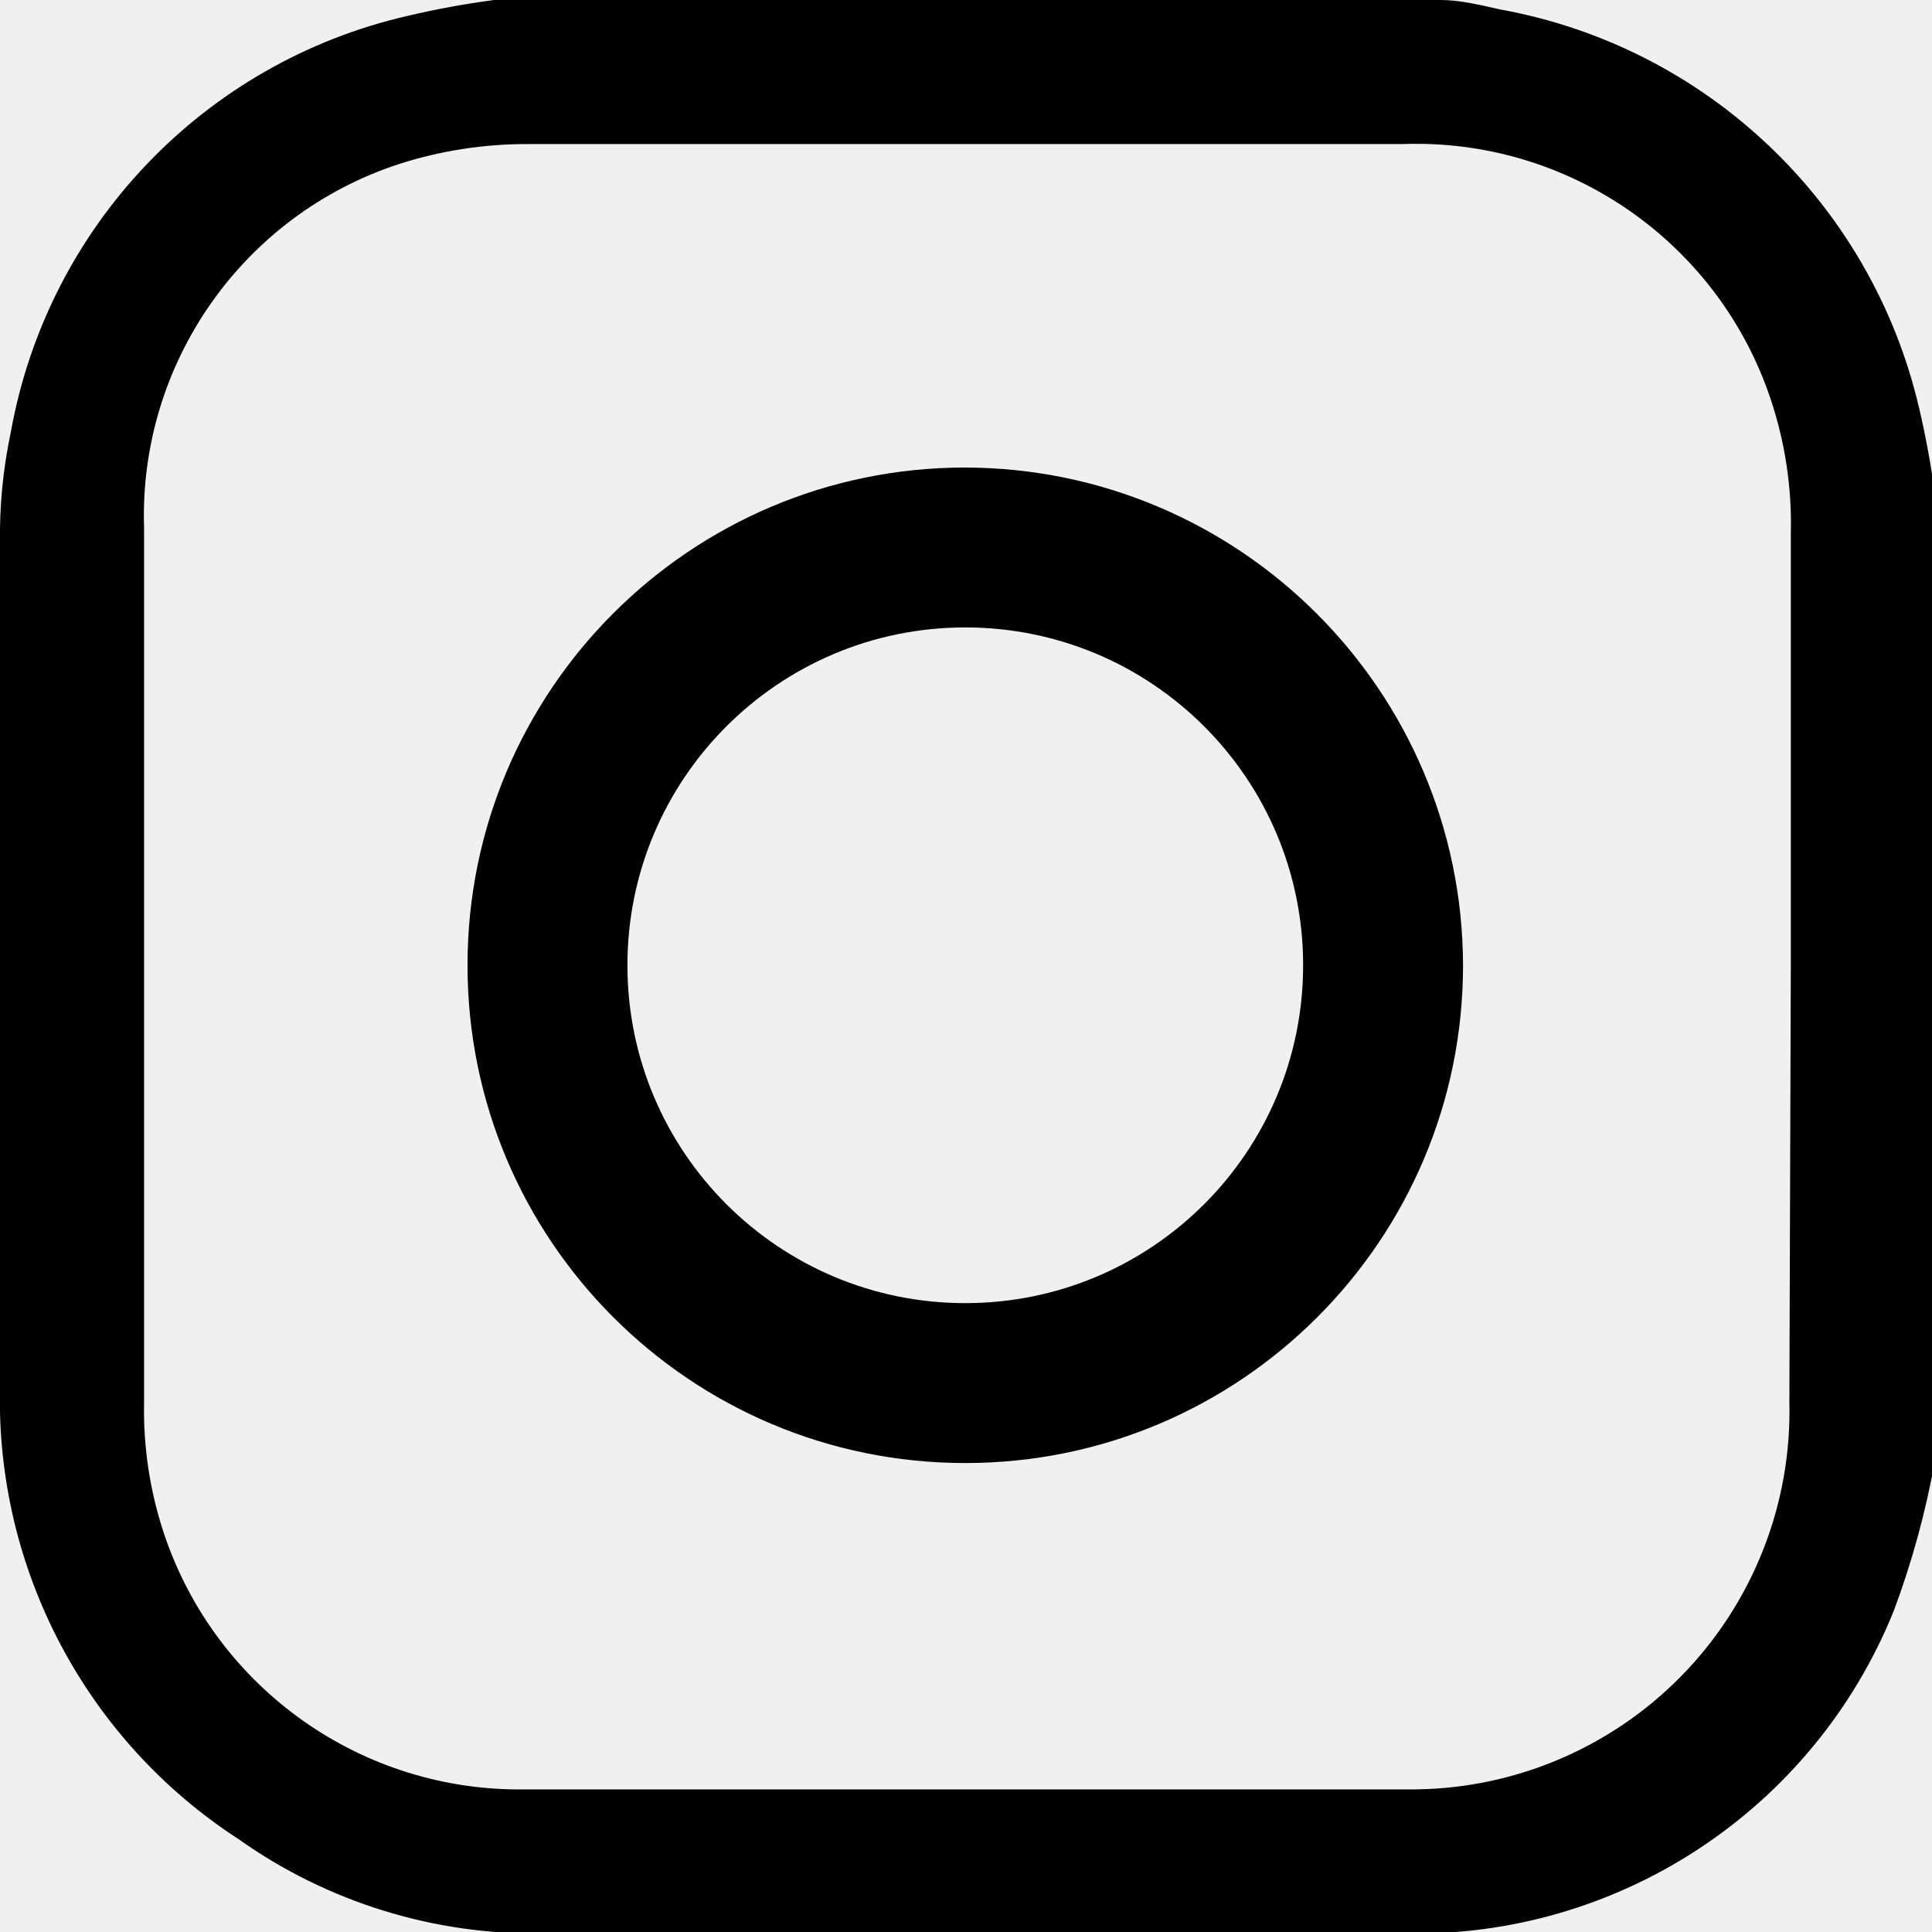
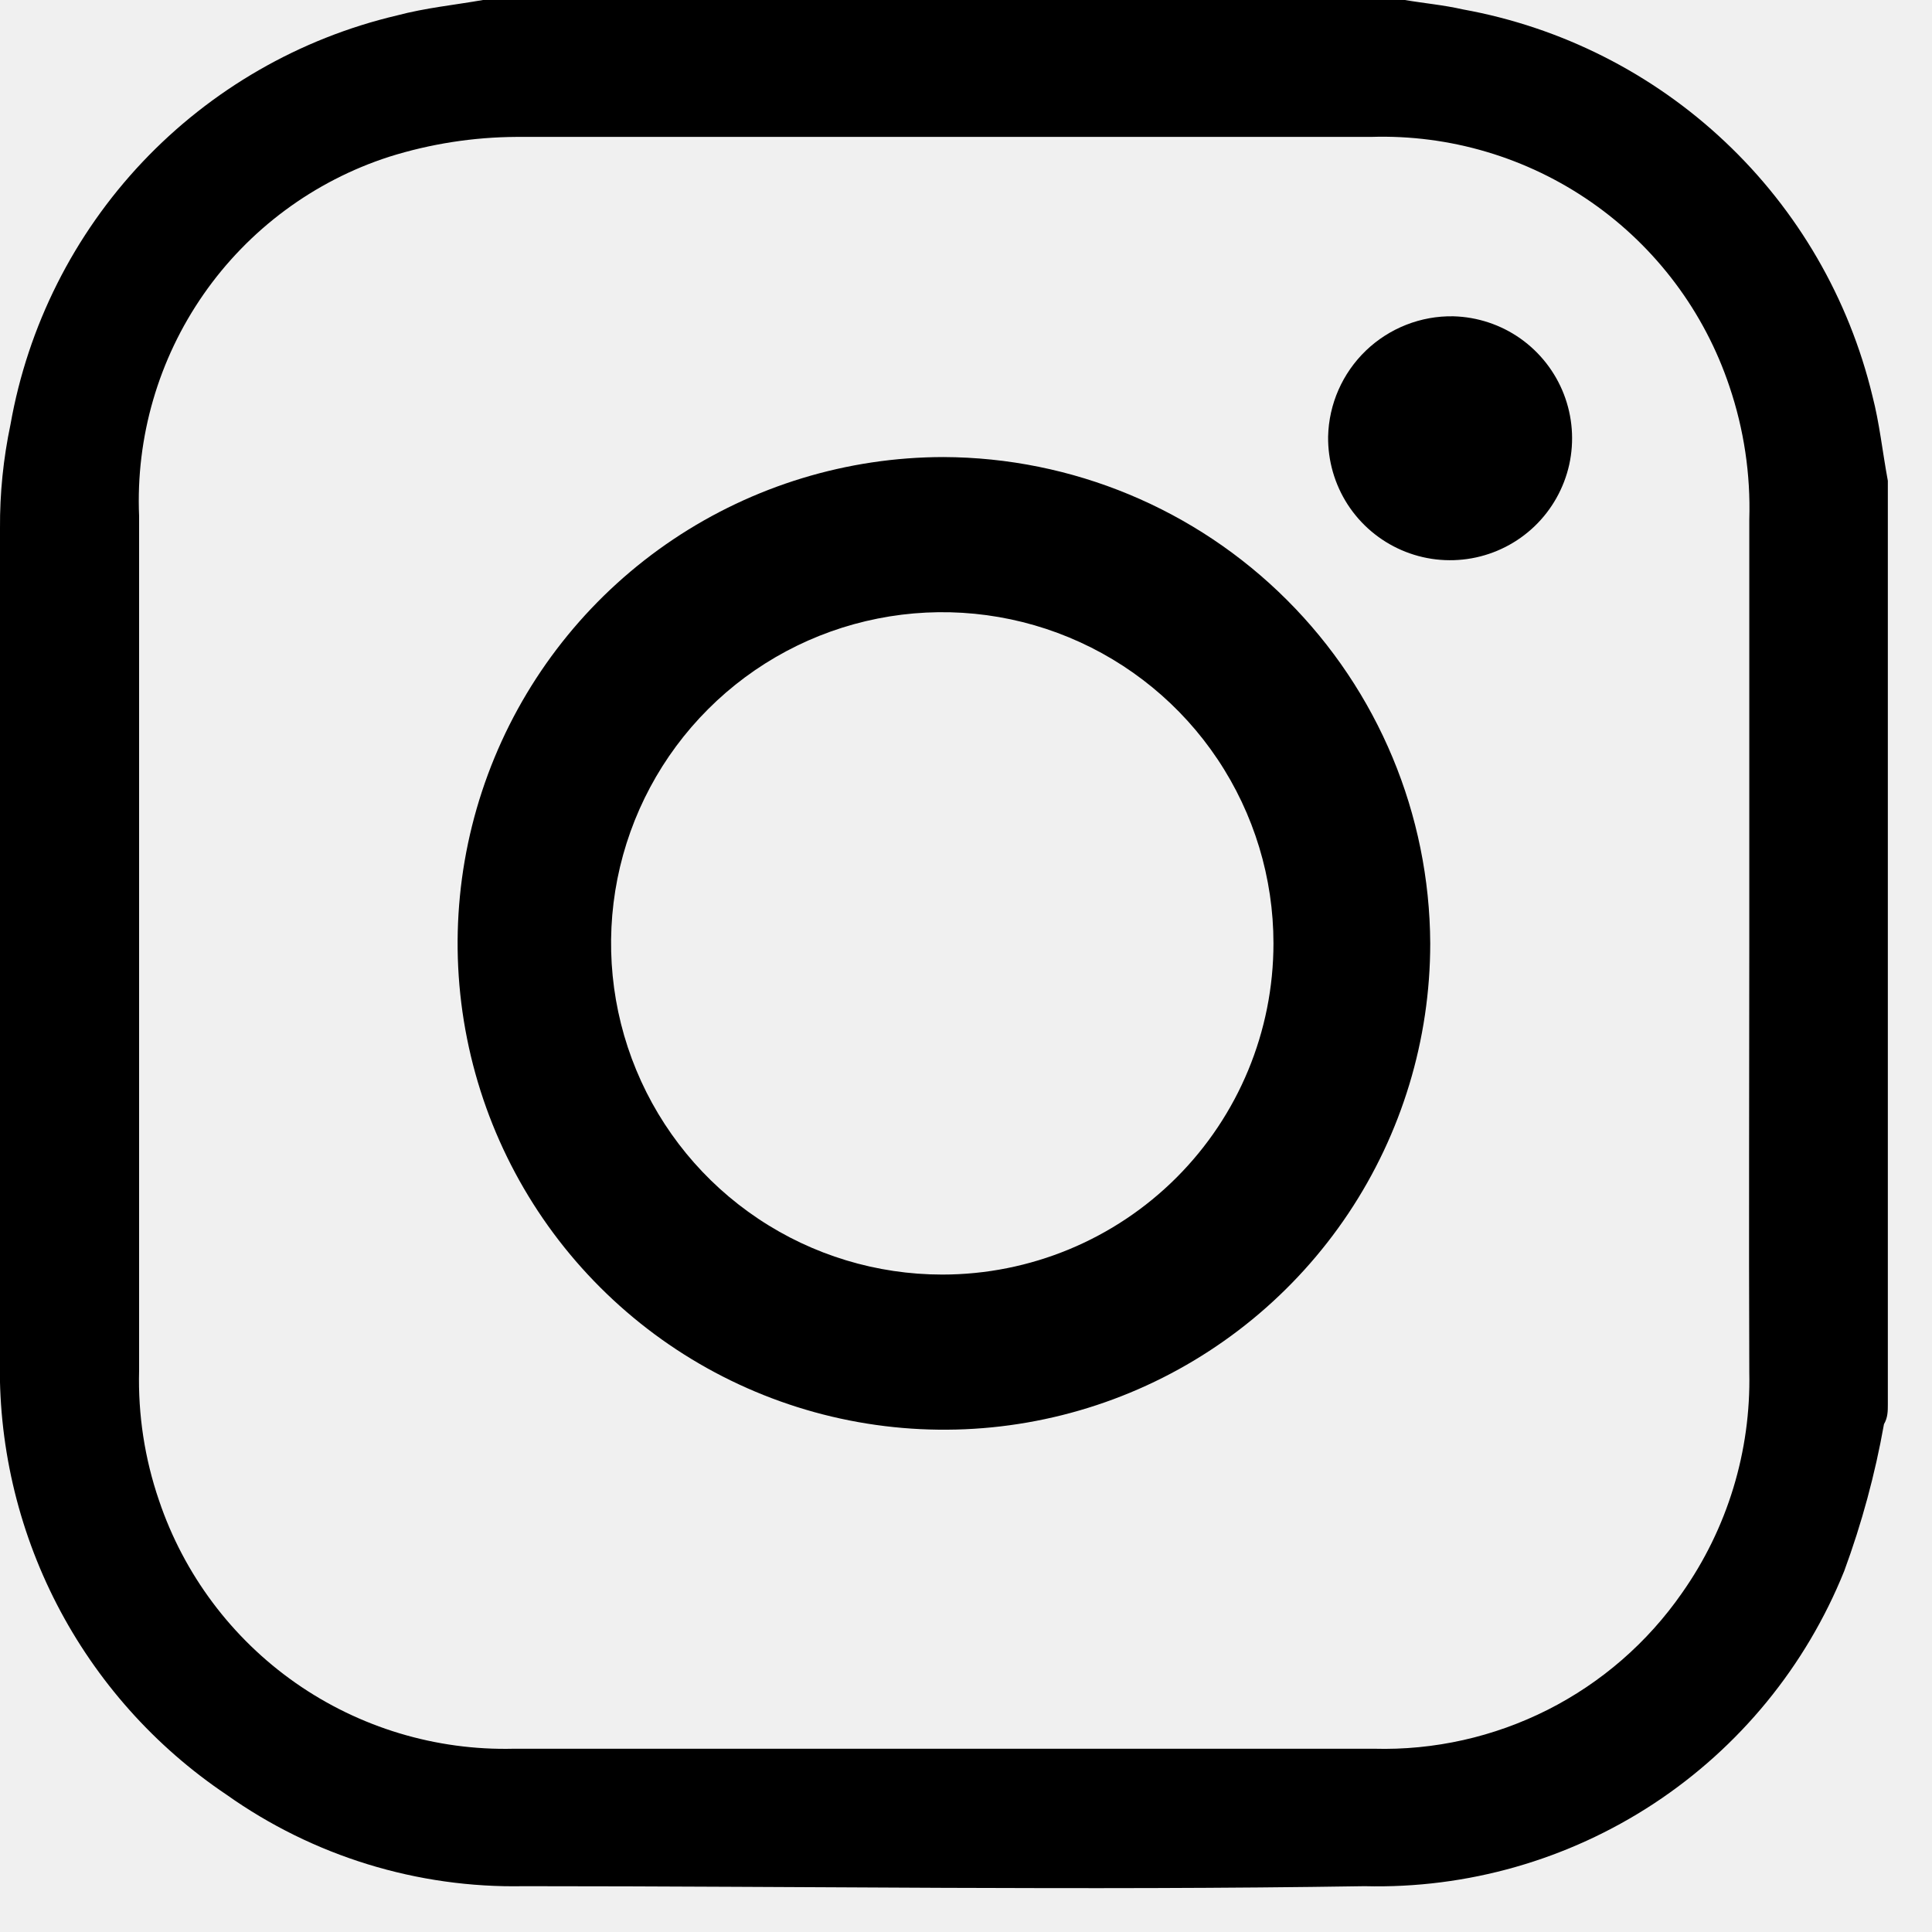
- <svg xmlns="http://www.w3.org/2000/svg" viewBox="0 0 26.81 26.82">
-   <g id="Capa_2" data-name="Capa 2">
-     <g id="TEXTOS">
-       <g id="SLMGqG">
-         <path d="M6.86,0H20c.27,0,.55.07.82.13a7.31,7.31,0,0,1,5.82,5.53,12.07,12.07,0,0,1,.22,1.2V20c0,.09,0,.19,0,.28a12,12,0,0,1-.57,2.08,7.16,7.16,0,0,1-6.81,4.48c-4,.06-8,0-11.94,0a7.11,7.11,0,0,1-4.23-1.31A7.27,7.27,0,0,1,0,19.26Q0,13.41,0,7.54A6.9,6.9,0,0,1,.15,6,7.24,7.24,0,0,1,5.66.22,12.07,12.07,0,0,1,6.86,0Zm18,13.41v-6a5.45,5.45,0,0,0-.28-1.87A5.19,5.19,0,0,0,19.47,2Q13.41,2,7.34,2a5.8,5.8,0,0,0-1.81.28A5.14,5.14,0,0,0,2,7.33V19.47a5.43,5.43,0,0,0,.28,1.83A5.2,5.2,0,0,0,7.3,24.84c4.07,0,8.14,0,12.22,0a5.25,5.25,0,0,0,5.32-5.38Z" />
-         <path d="M20.31,13.4A6.91,6.91,0,1,1,13.4,6.49,6.93,6.93,0,0,1,20.31,13.4Zm-2.22,0a4.69,4.69,0,1,0-4.68,4.69A4.69,4.69,0,0,0,18.09,13.4Z" />
-         <text />
-       </g>
-     </g>
+ <svg xmlns="http://www.w3.org/2000/svg" width="35" height="35" viewBox="0 0 35 35" fill="none">
+   <g clip-path="url(#clip0_280_1759)">
+     <path d="M8.75 0H25.45C25.8 0.06 26.15 0.09 26.5 0.17C28.282 0.492 29.933 1.325 31.25 2.568C32.568 3.81 33.495 5.409 33.92 7.17C34.05 7.67 34.1 8.17 34.2 8.71V25.44C34.2 25.56 34.2 25.68 34.13 25.8C33.969 26.706 33.728 27.596 33.41 28.46C32.716 30.184 31.512 31.654 29.959 32.675C28.406 33.695 26.578 34.217 24.72 34.17C19.64 34.25 14.57 34.17 9.49 34.17C7.562 34.208 5.673 33.627 4.1 32.51C2.804 31.639 1.748 30.454 1.031 29.066C0.315 27.678 -0.04 26.132 0 24.57C0 19.59 0 14.59 0 9.57C-0.004 8.938 0.06 8.308 0.19 7.69C0.505 5.906 1.336 4.253 2.58 2.936C3.824 1.62 5.427 0.696 7.19 0.28C7.72 0.14 8.24 0.09 8.75 0ZM31.69 17.1V9.41C31.715 8.592 31.593 7.776 31.33 7C30.878 5.649 30.002 4.48 28.833 3.666C27.664 2.852 26.264 2.436 24.84 2.48C19.68 2.48 14.52 2.48 9.36 2.48C8.576 2.484 7.798 2.605 7.05 2.84C5.687 3.28 4.506 4.156 3.688 5.331C2.87 6.507 2.459 7.919 2.52 9.35C2.52 14.51 2.52 19.67 2.52 24.83C2.499 25.628 2.621 26.424 2.88 27.18C3.331 28.519 4.198 29.678 5.355 30.488C6.512 31.297 7.898 31.715 9.31 31.68C14.51 31.68 19.703 31.68 24.89 31.68C25.981 31.71 27.062 31.467 28.037 30.975C29.011 30.483 29.847 29.756 30.47 28.86C31.294 27.691 31.721 26.289 31.69 24.86C31.68 22.25 31.69 19.67 31.69 17.1Z" fill="black" />
+     <path d="M25.91 17.09C25.91 18.832 25.394 20.535 24.426 21.984C23.458 23.432 22.083 24.562 20.474 25.229C18.865 25.896 17.094 26.071 15.385 25.732C13.676 25.393 12.107 24.555 10.874 23.323C9.641 22.092 8.802 20.523 8.461 18.815C8.119 17.107 8.293 15.336 8.958 13.726C9.623 12.116 10.751 10.739 12.198 9.77C13.646 8.801 15.348 8.282 17.09 8.28C19.425 8.288 21.662 9.219 23.314 10.869C24.967 12.519 25.899 14.755 25.91 17.09ZM23.07 17.09C23.07 15.904 22.718 14.743 22.059 13.757C21.4 12.77 20.462 12.001 19.366 11.547C18.27 11.093 17.063 10.974 15.899 11.206C14.736 11.437 13.666 12.008 12.827 12.848C11.988 13.687 11.417 14.756 11.185 15.92C10.954 17.084 11.073 18.29 11.527 19.386C11.981 20.483 12.75 21.42 13.737 22.079C14.723 22.738 15.883 23.09 17.07 23.09C18.661 23.09 20.188 22.458 21.313 21.333C22.438 20.208 23.07 18.682 23.07 17.09Z" fill="black" />
+     <path d="M26.33 5.73C26.766 5.742 27.188 5.882 27.544 6.133C27.9 6.385 28.174 6.736 28.331 7.142C28.488 7.548 28.522 7.992 28.428 8.418C28.333 8.843 28.115 9.231 27.801 9.533C27.486 9.835 27.09 10.037 26.661 10.114C26.232 10.191 25.79 10.14 25.39 9.966C24.991 9.793 24.651 9.505 24.414 9.139C24.178 8.773 24.055 8.346 24.06 7.91C24.073 7.32 24.32 6.76 24.745 6.351C25.171 5.943 25.741 5.719 26.33 5.73Z" fill="black" />
  </g>
+   <defs>
+     <clipPath id="clip0_280_1759">
+       <rect width="34.2" height="34.21" fill="white" />
+     </clipPath>
+   </defs>
</svg>
